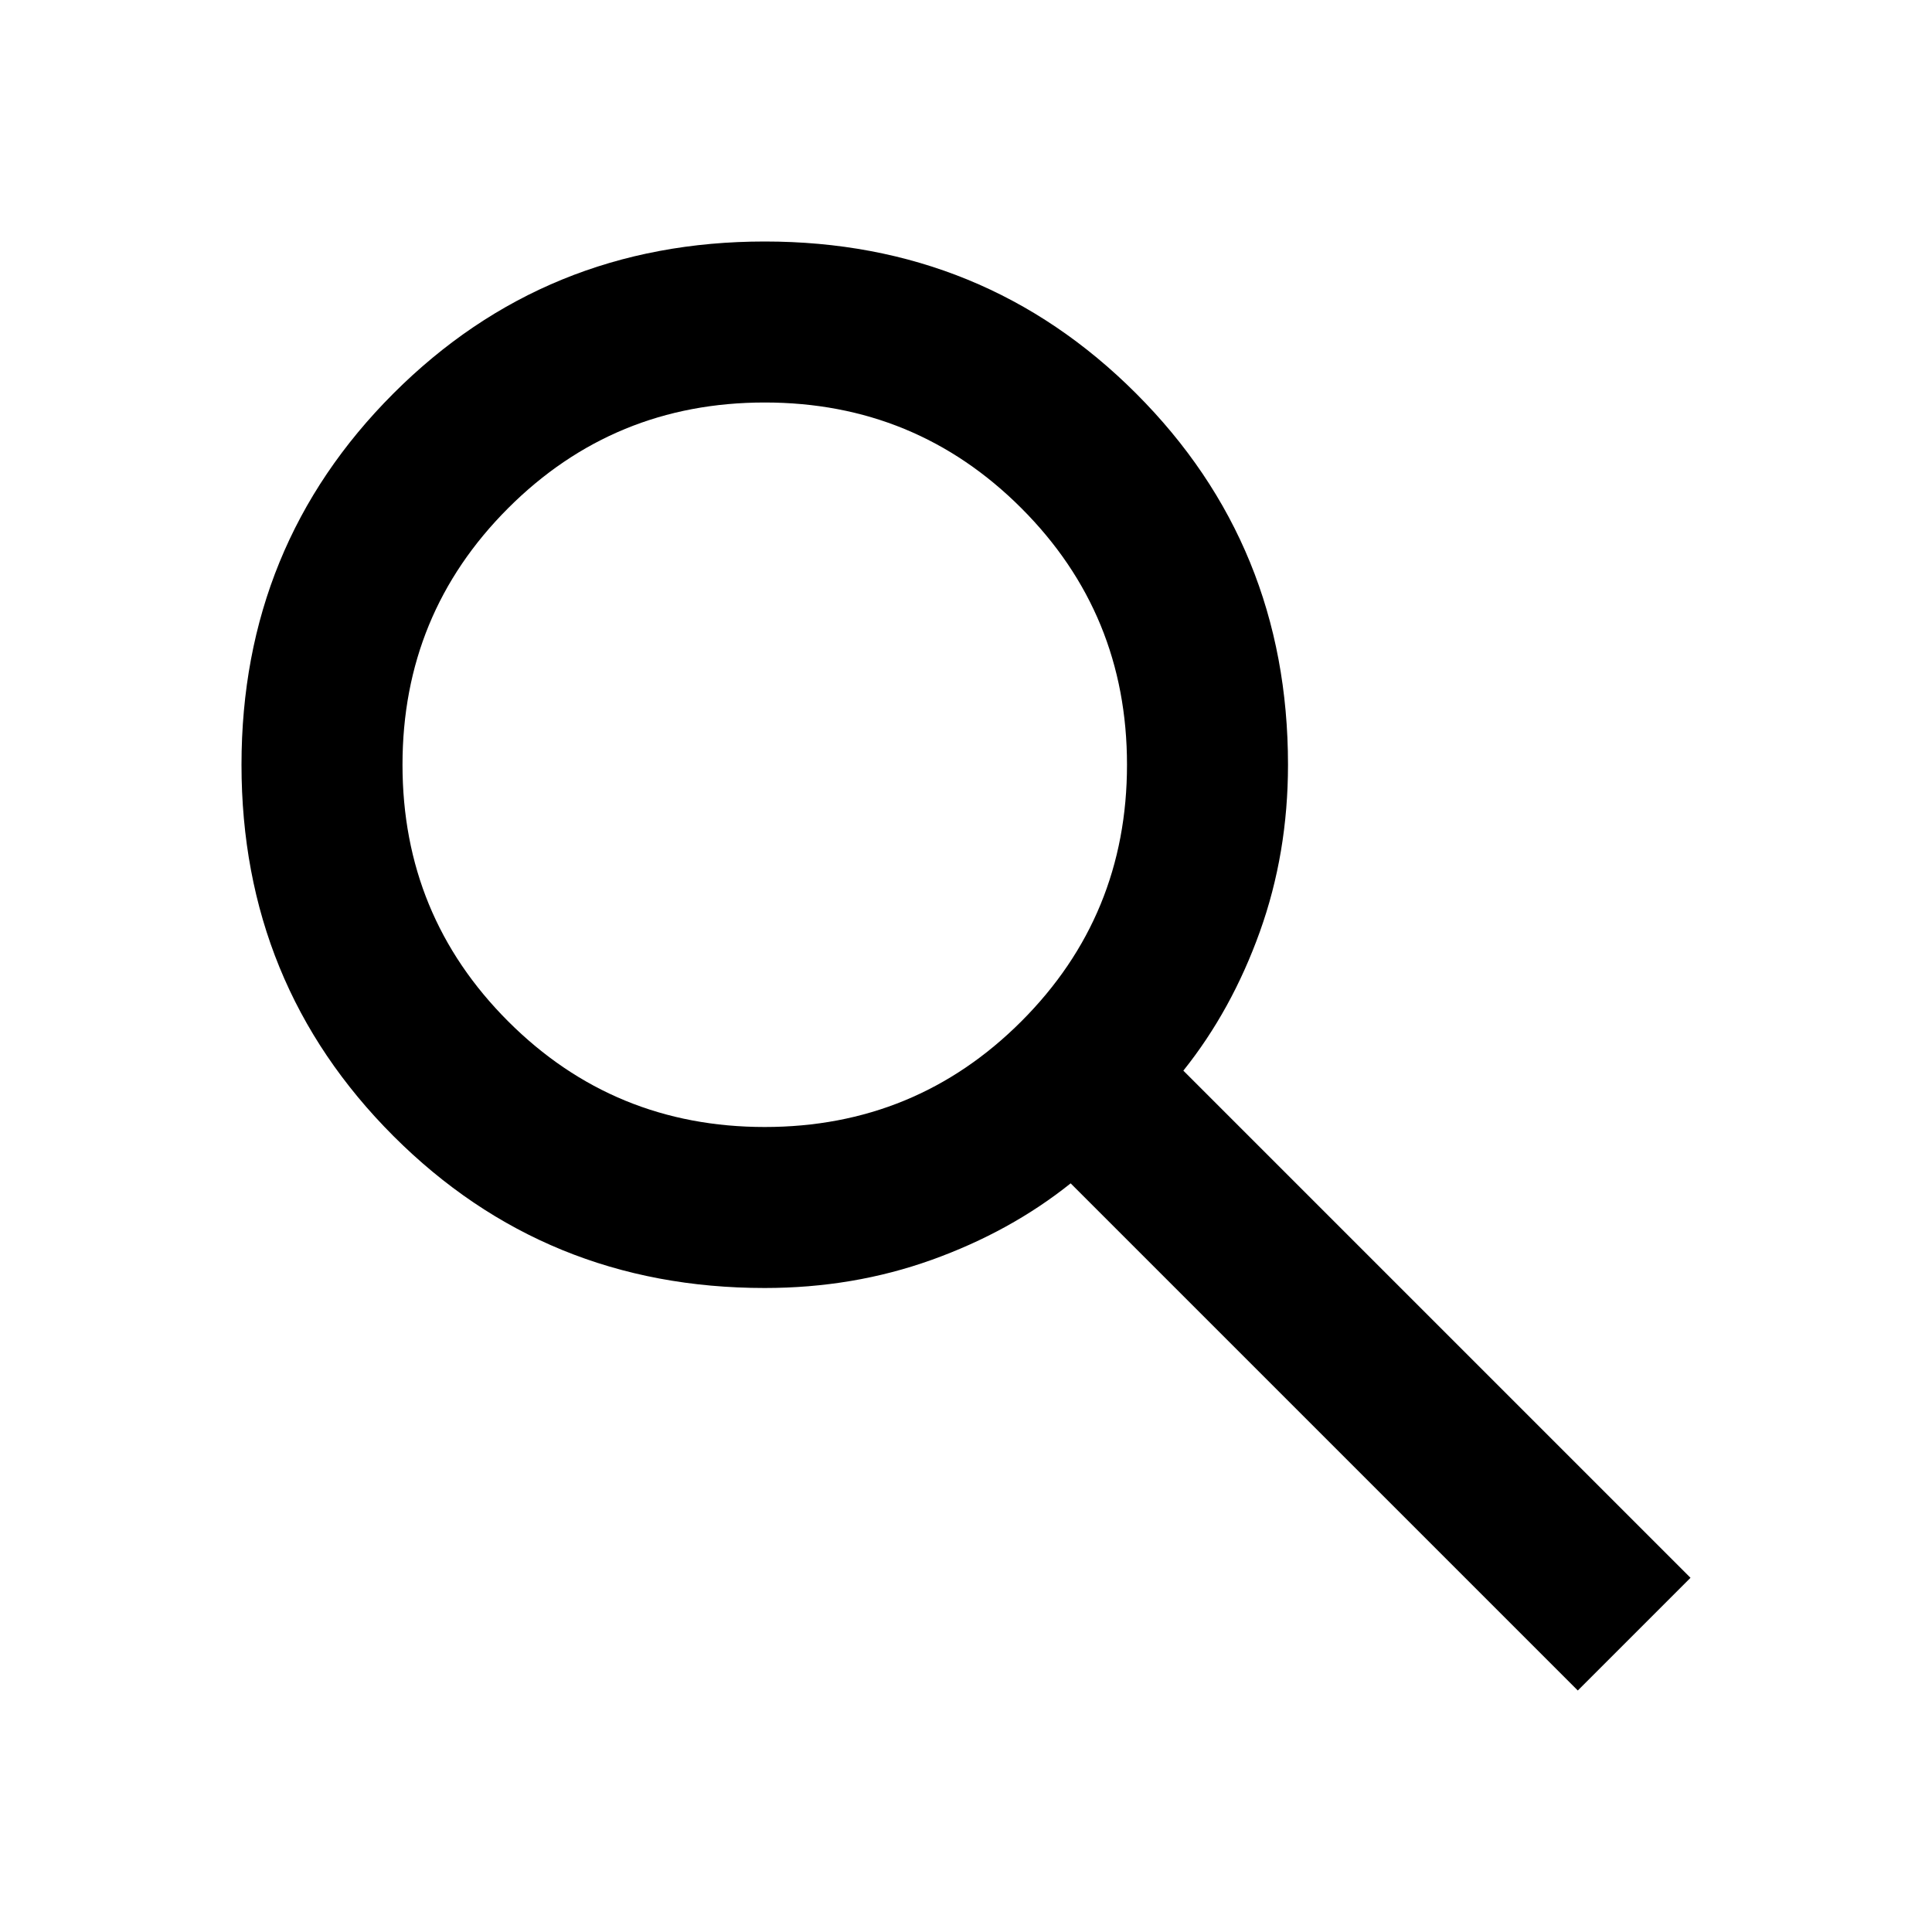
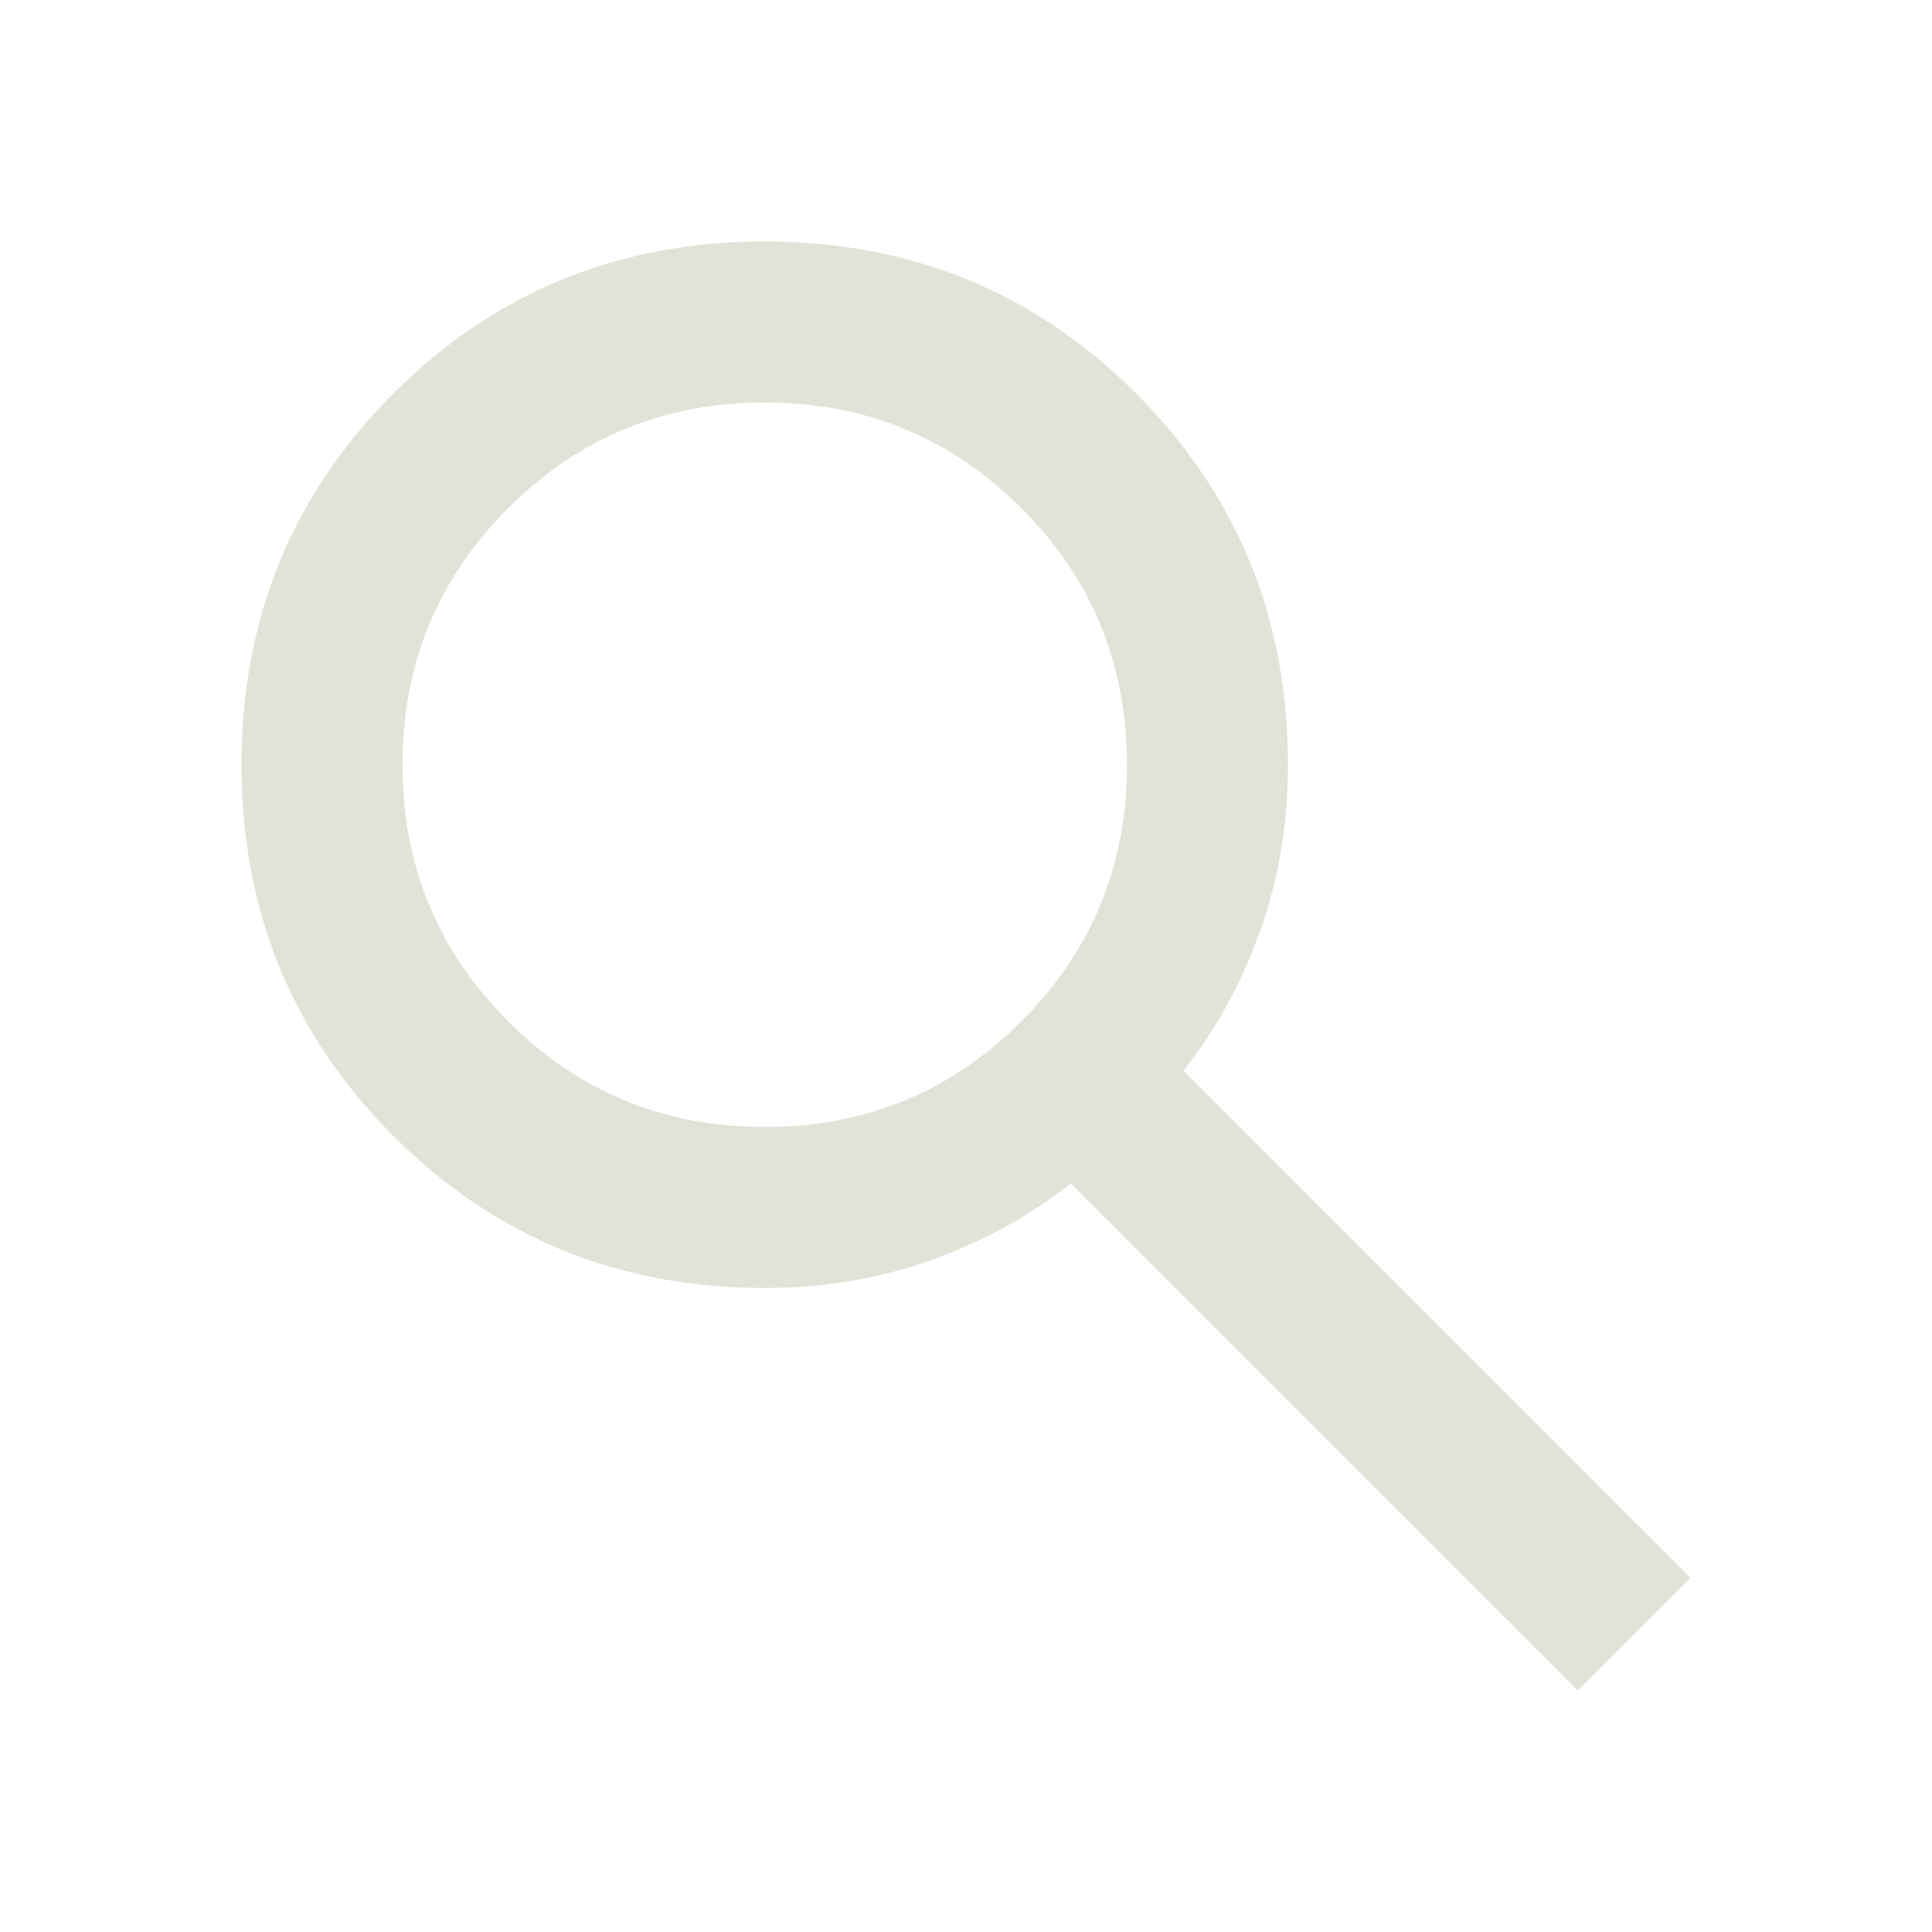
- <svg xmlns="http://www.w3.org/2000/svg" height="24px" viewBox="0 -960 960 960" width="24px" fill="#000000">
+ <svg xmlns="http://www.w3.org/2000/svg" height="32px" viewBox="0 -960 960 960" width="32px" fill="#e2e3d8">
  <path d="M784-120 532-372q-30 24-69 38t-83 14q-109 0-184.5-75.5T120-580q0-109 75.5-184.5T380-840q109 0 184.5 75.5T640-580q0 44-14 83t-38 69l252 252-56 56ZM380-400q75 0 127.5-52.5T560-580q0-75-52.5-127.5T380-760q-75 0-127.5 52.5T200-580q0 75 52.5 127.5T380-400Z" />
</svg>
